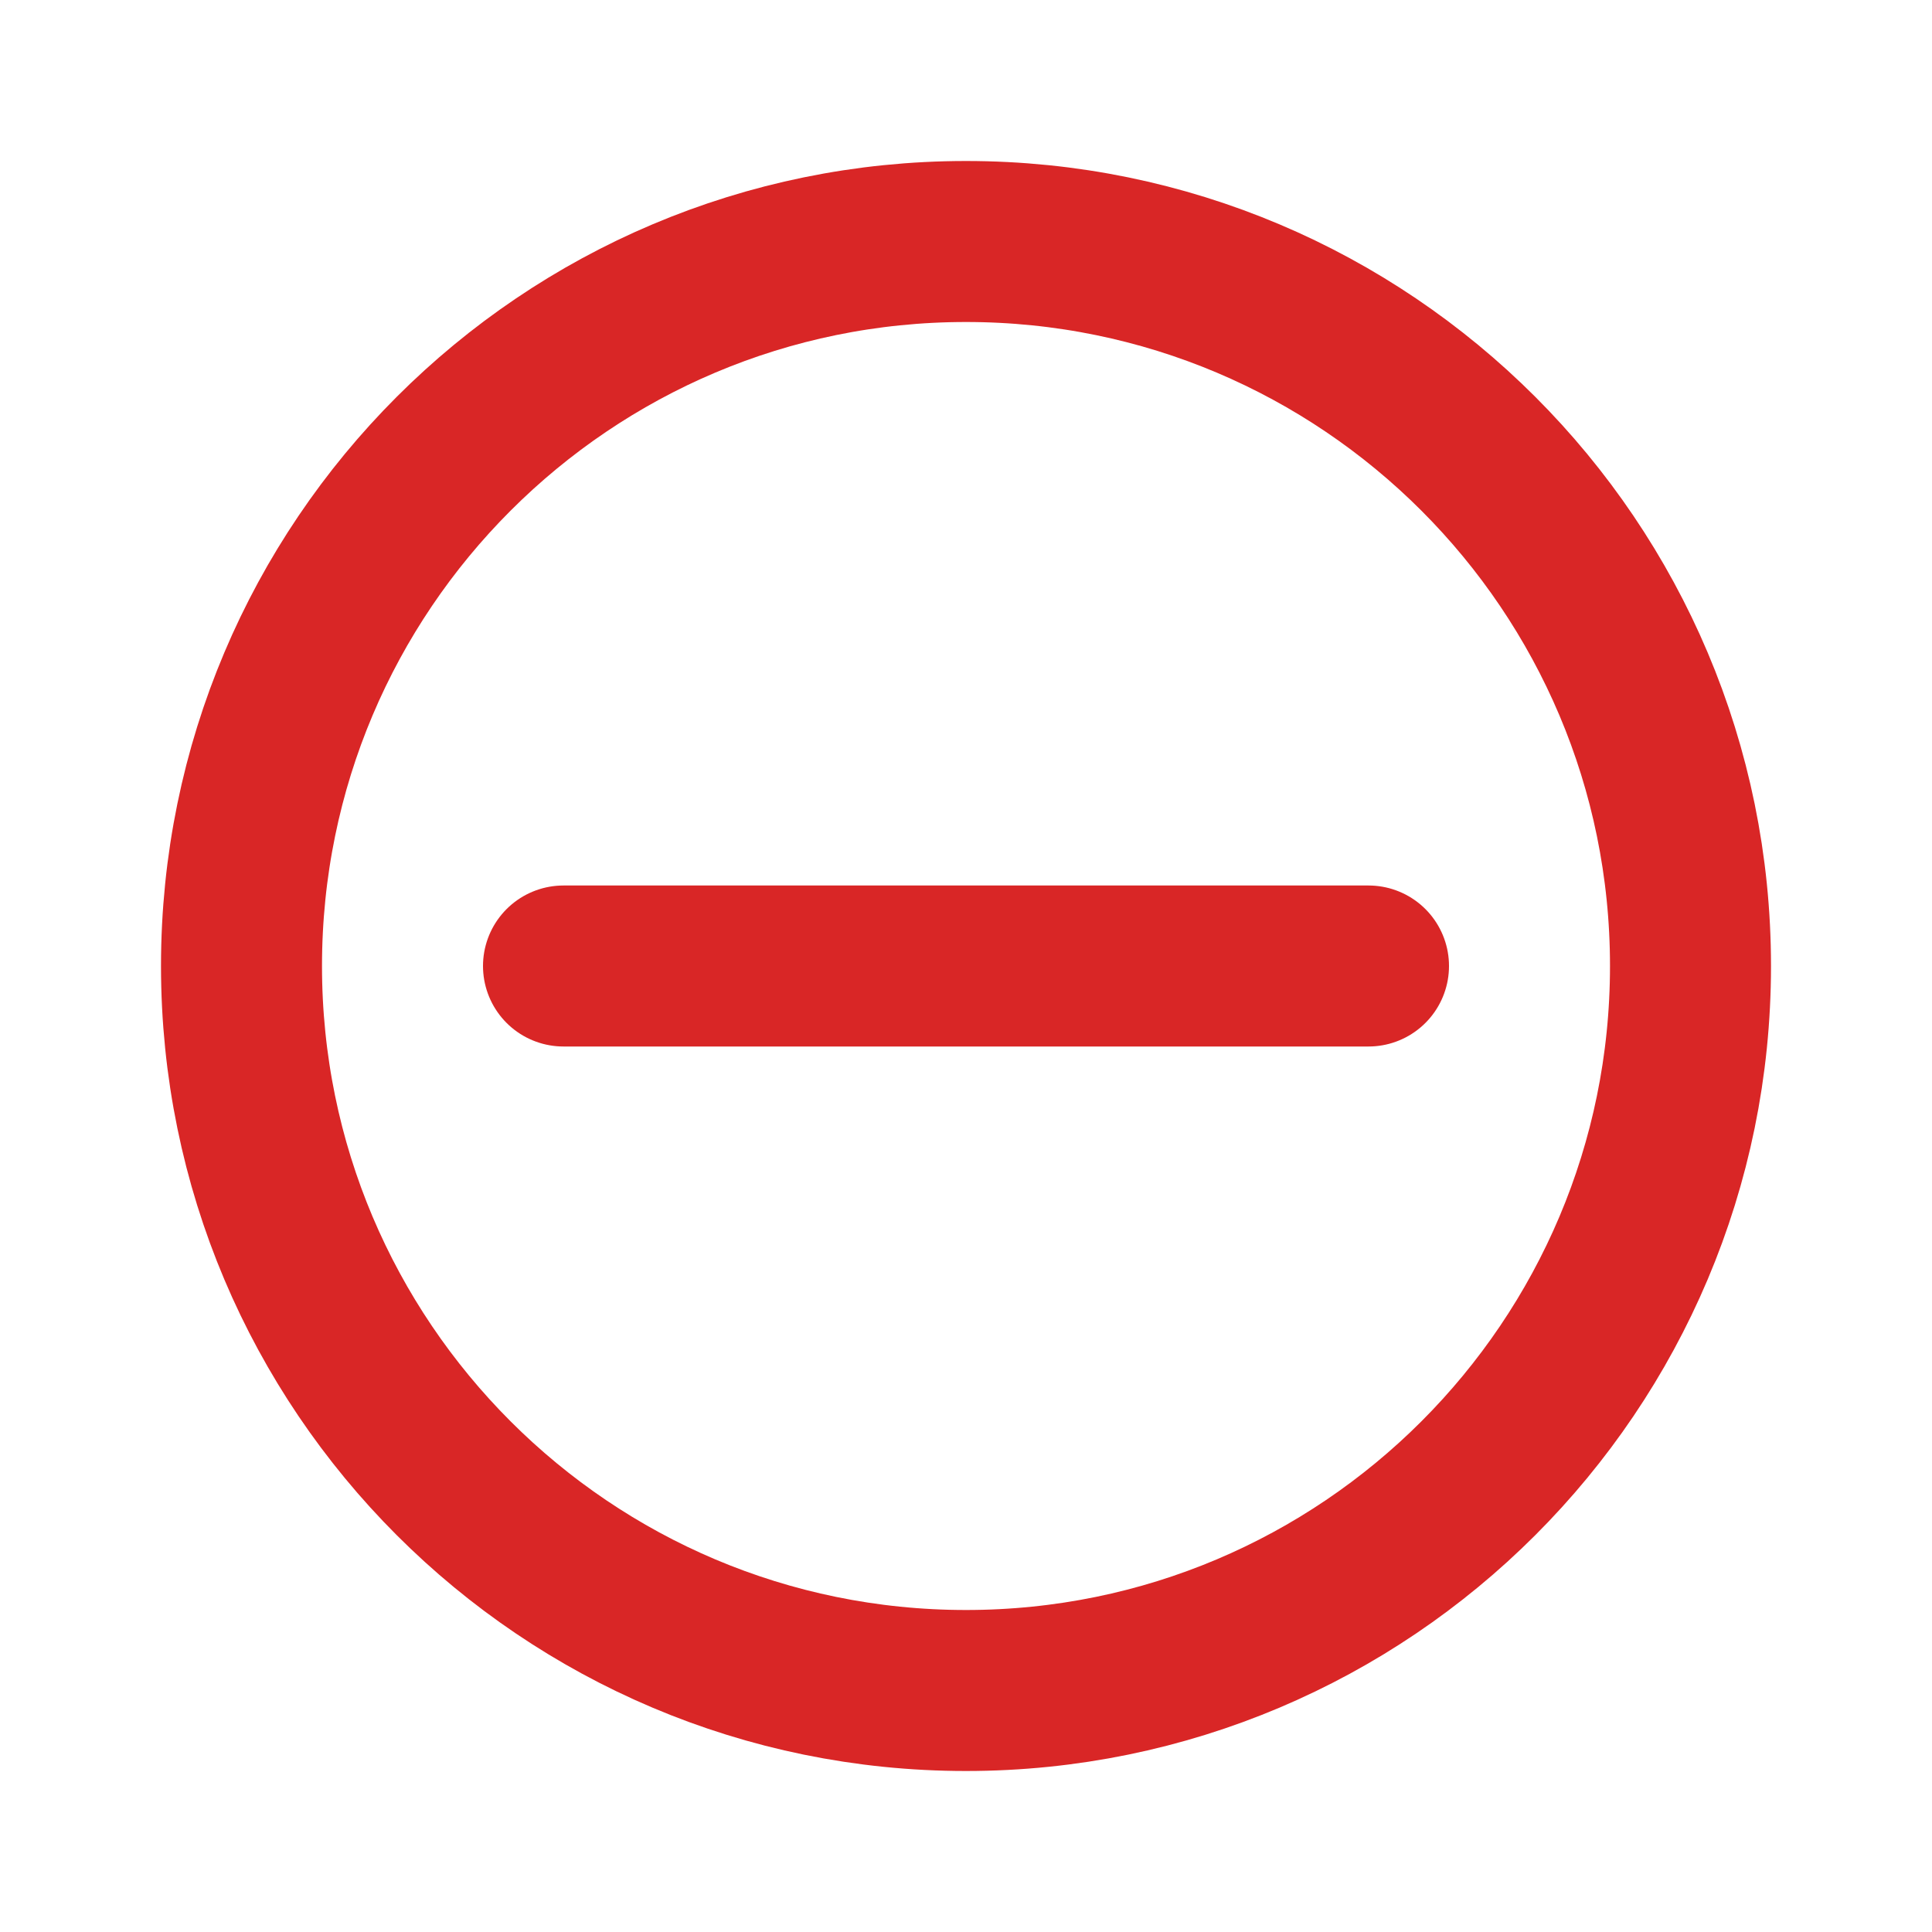
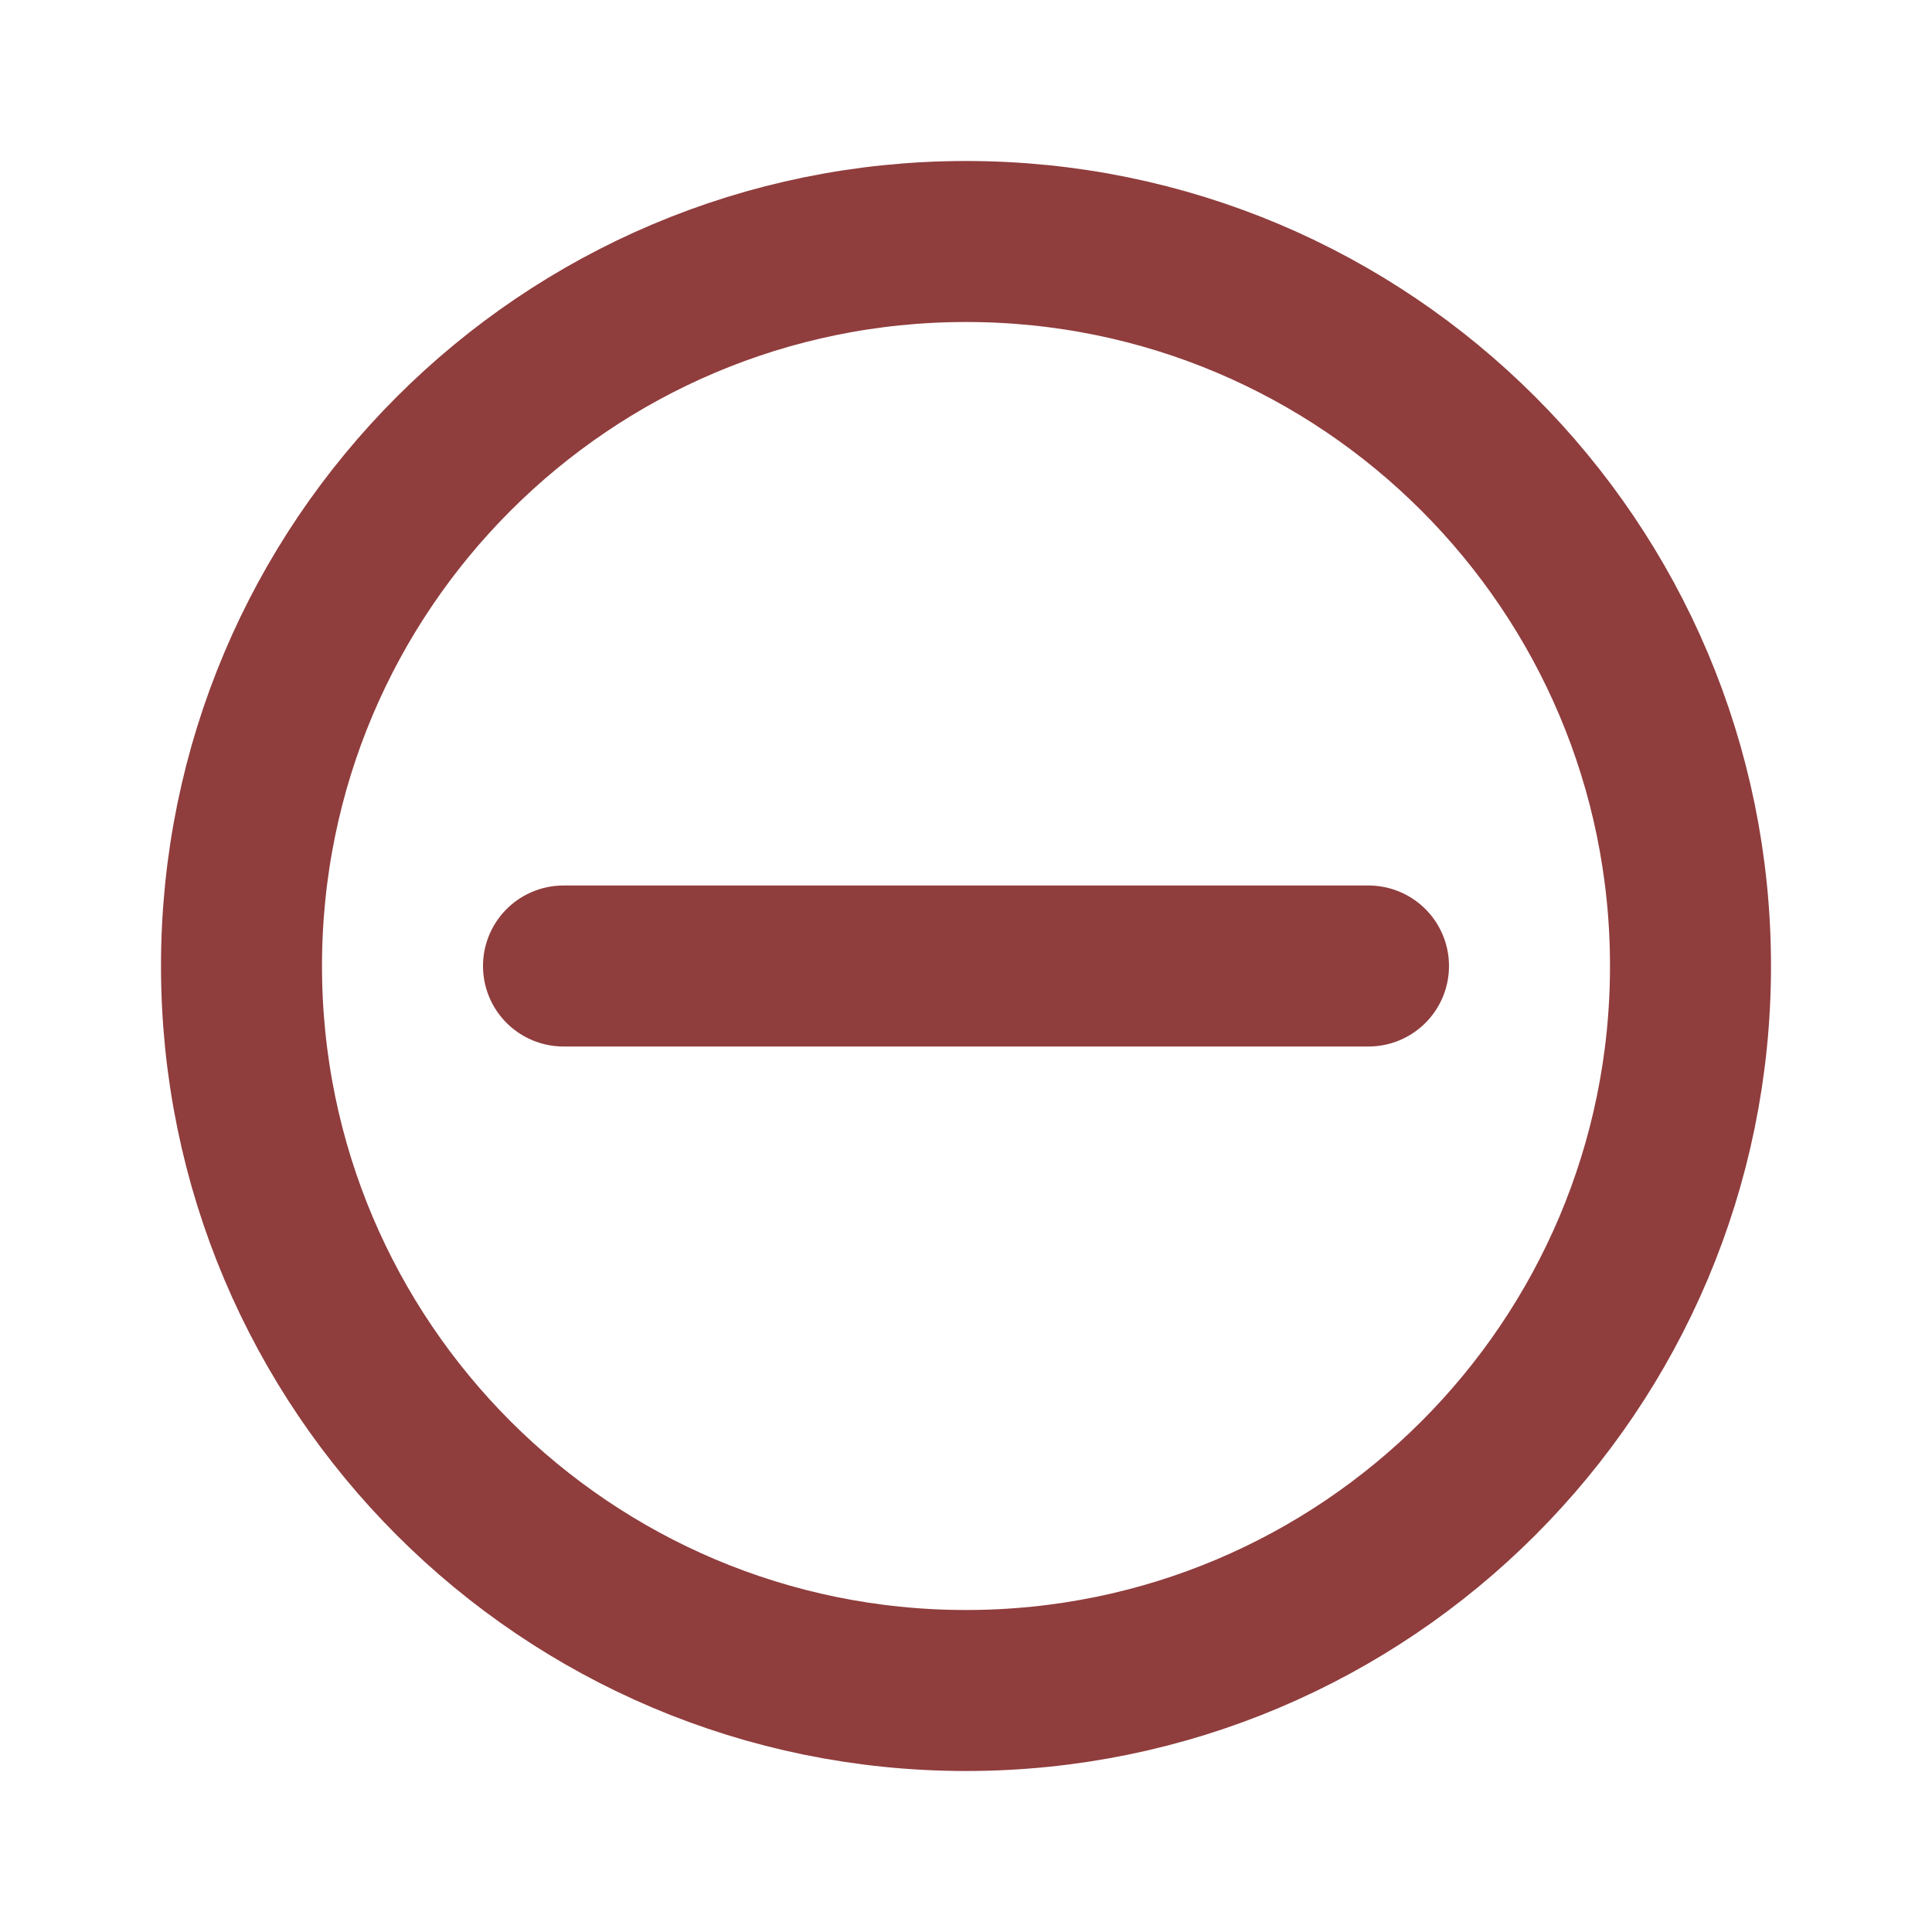
<svg xmlns="http://www.w3.org/2000/svg" width="800px" height="800px" viewBox="0 0 24 24" fill="none" version="1.1" id="svg1">
  <defs id="defs1" />
-   <path d="M7 12L17 12" stroke="#000000" stroke-width="2" stroke-linecap="round" stroke-linejoin="round" id="path1" style="stroke:#d92626;stroke-opacity:1" />
-   <circle cx="12" cy="12" r="9" stroke="#000000" stroke-width="2" stroke-linecap="round" stroke-linejoin="round" id="circle1" style="stroke:#d92626;stroke-opacity:1" />
+   <path d="M7 12L17 12" stroke="#000000" stroke-width="2" stroke-linecap="round" stroke-linejoin="round" id="path1" style="stroke:#903d3d;stroke-opacity:1" />
+   <circle cx="12" cy="12" r="9" stroke="#000000" stroke-width="2" stroke-linecap="round" stroke-linejoin="round" id="circle1" style="stroke:#903d3d;stroke-opacity:1" />
</svg>
